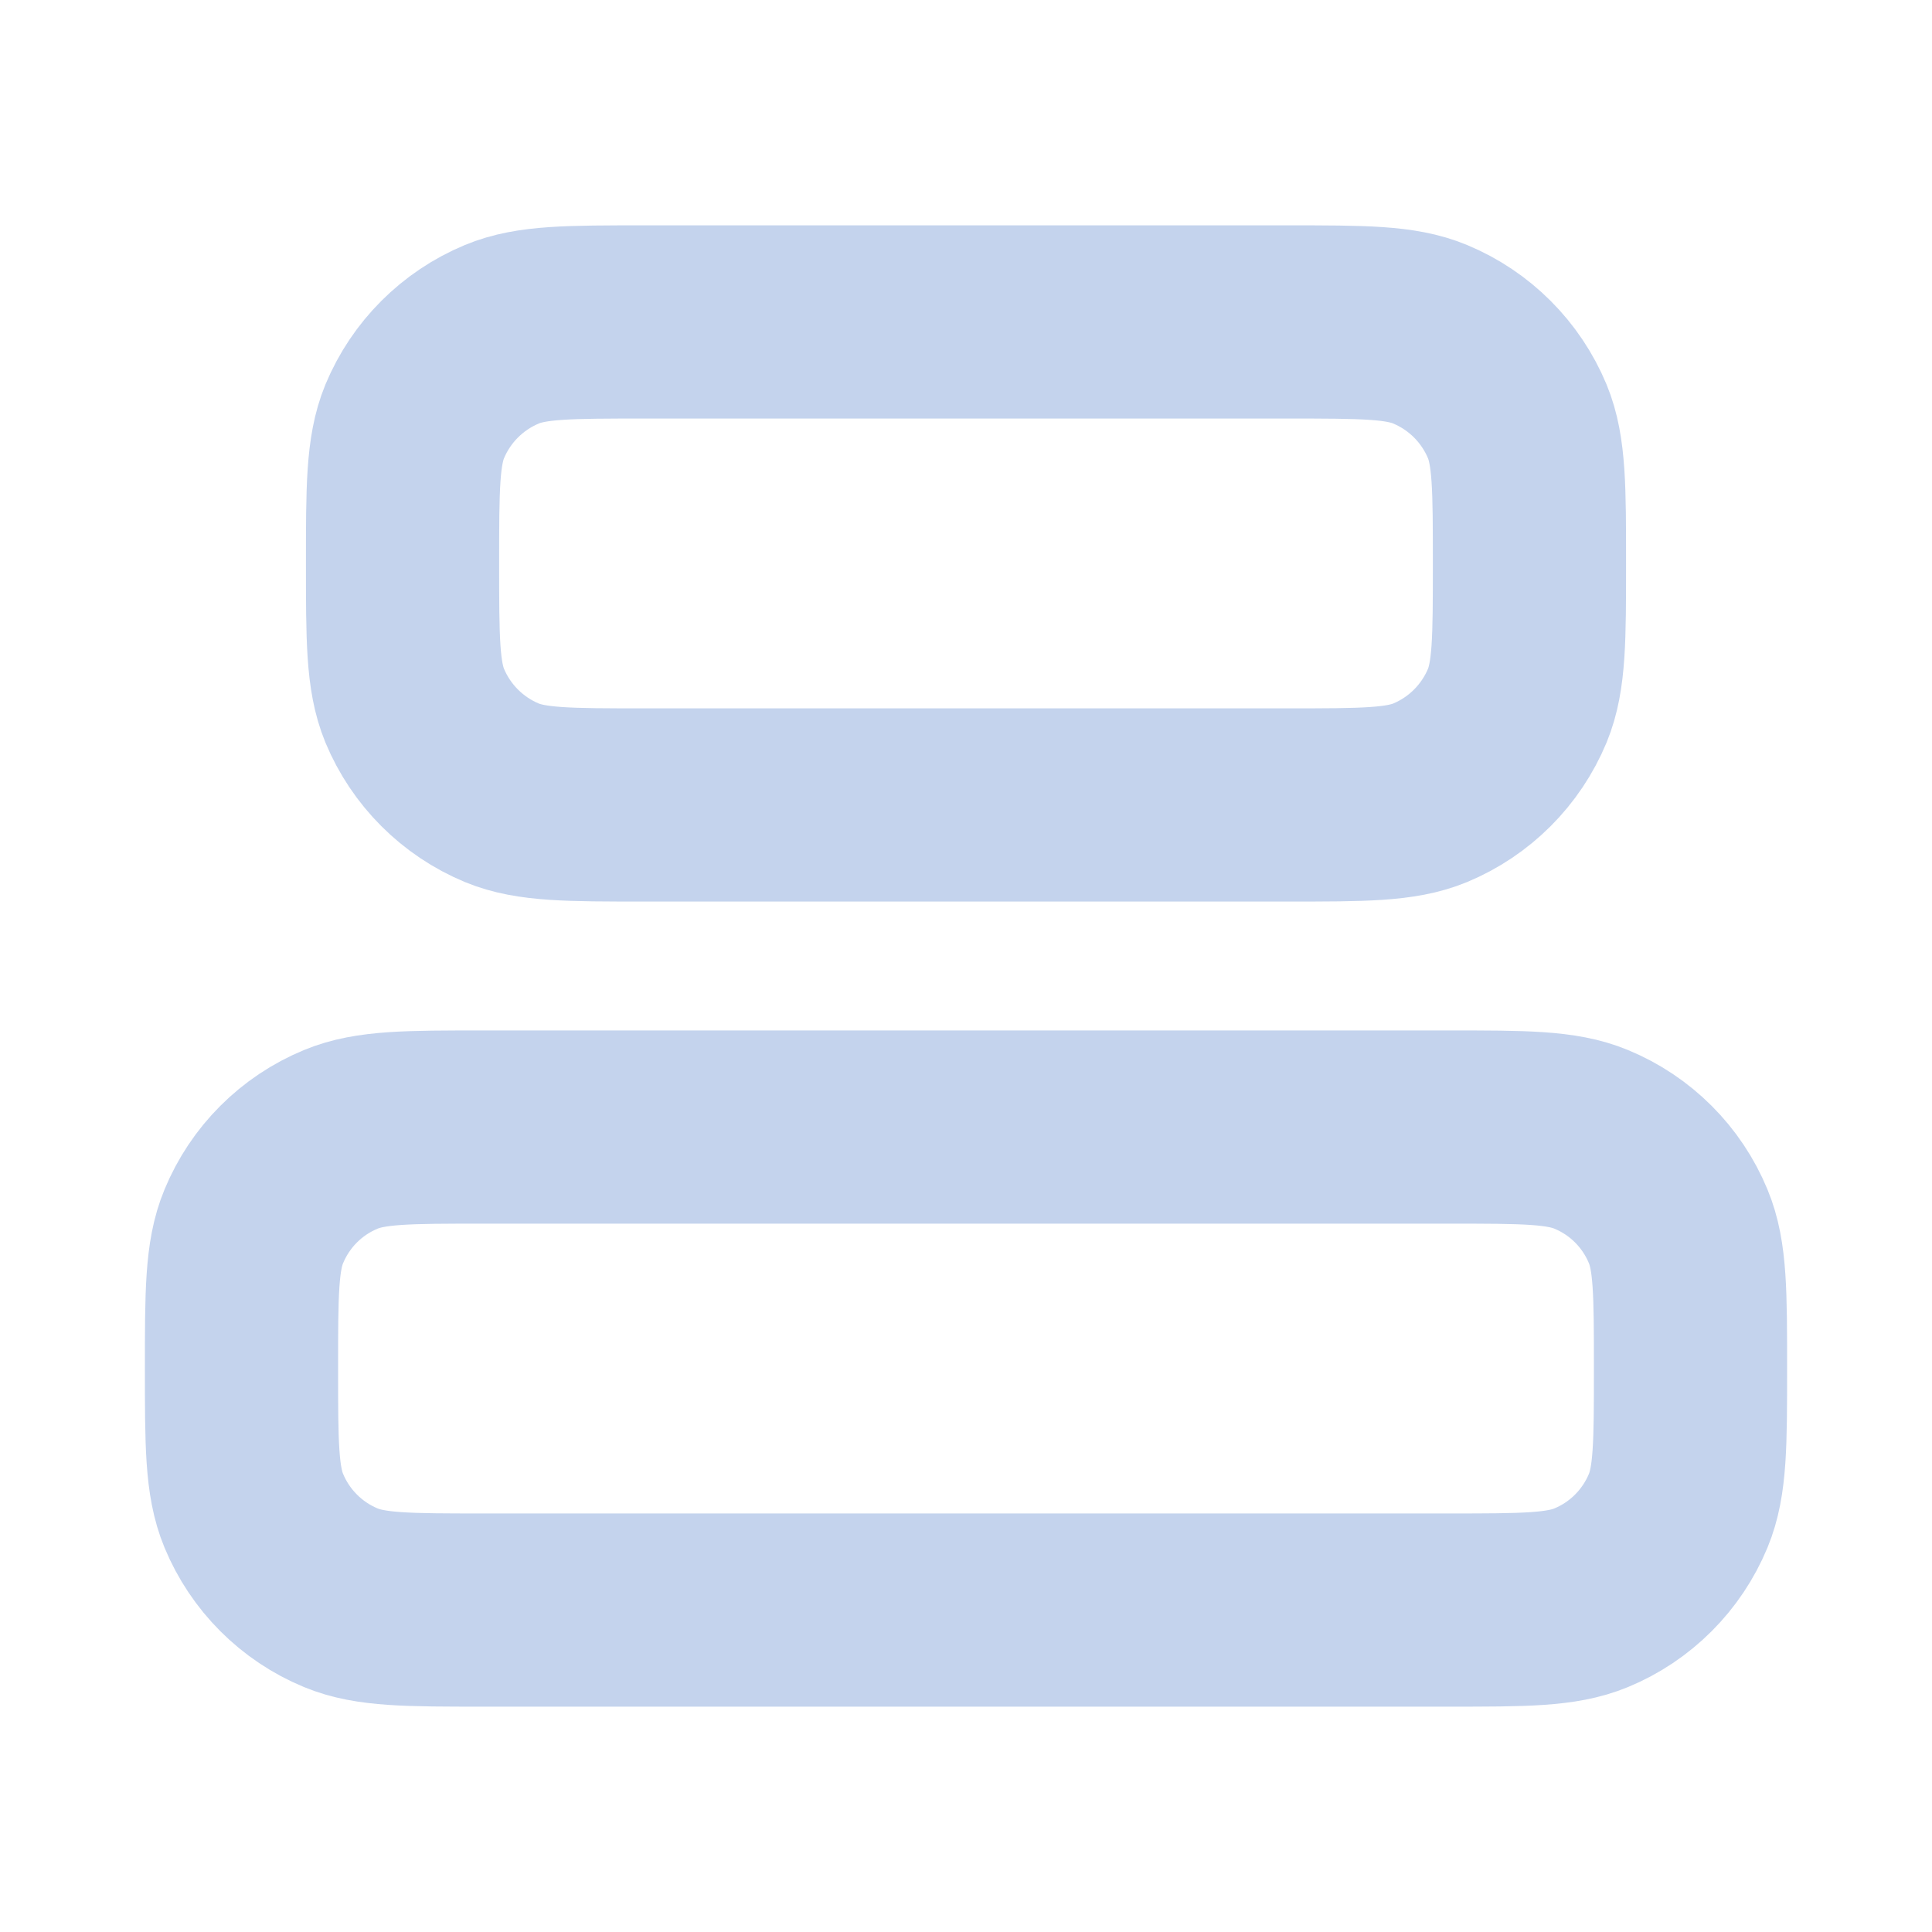
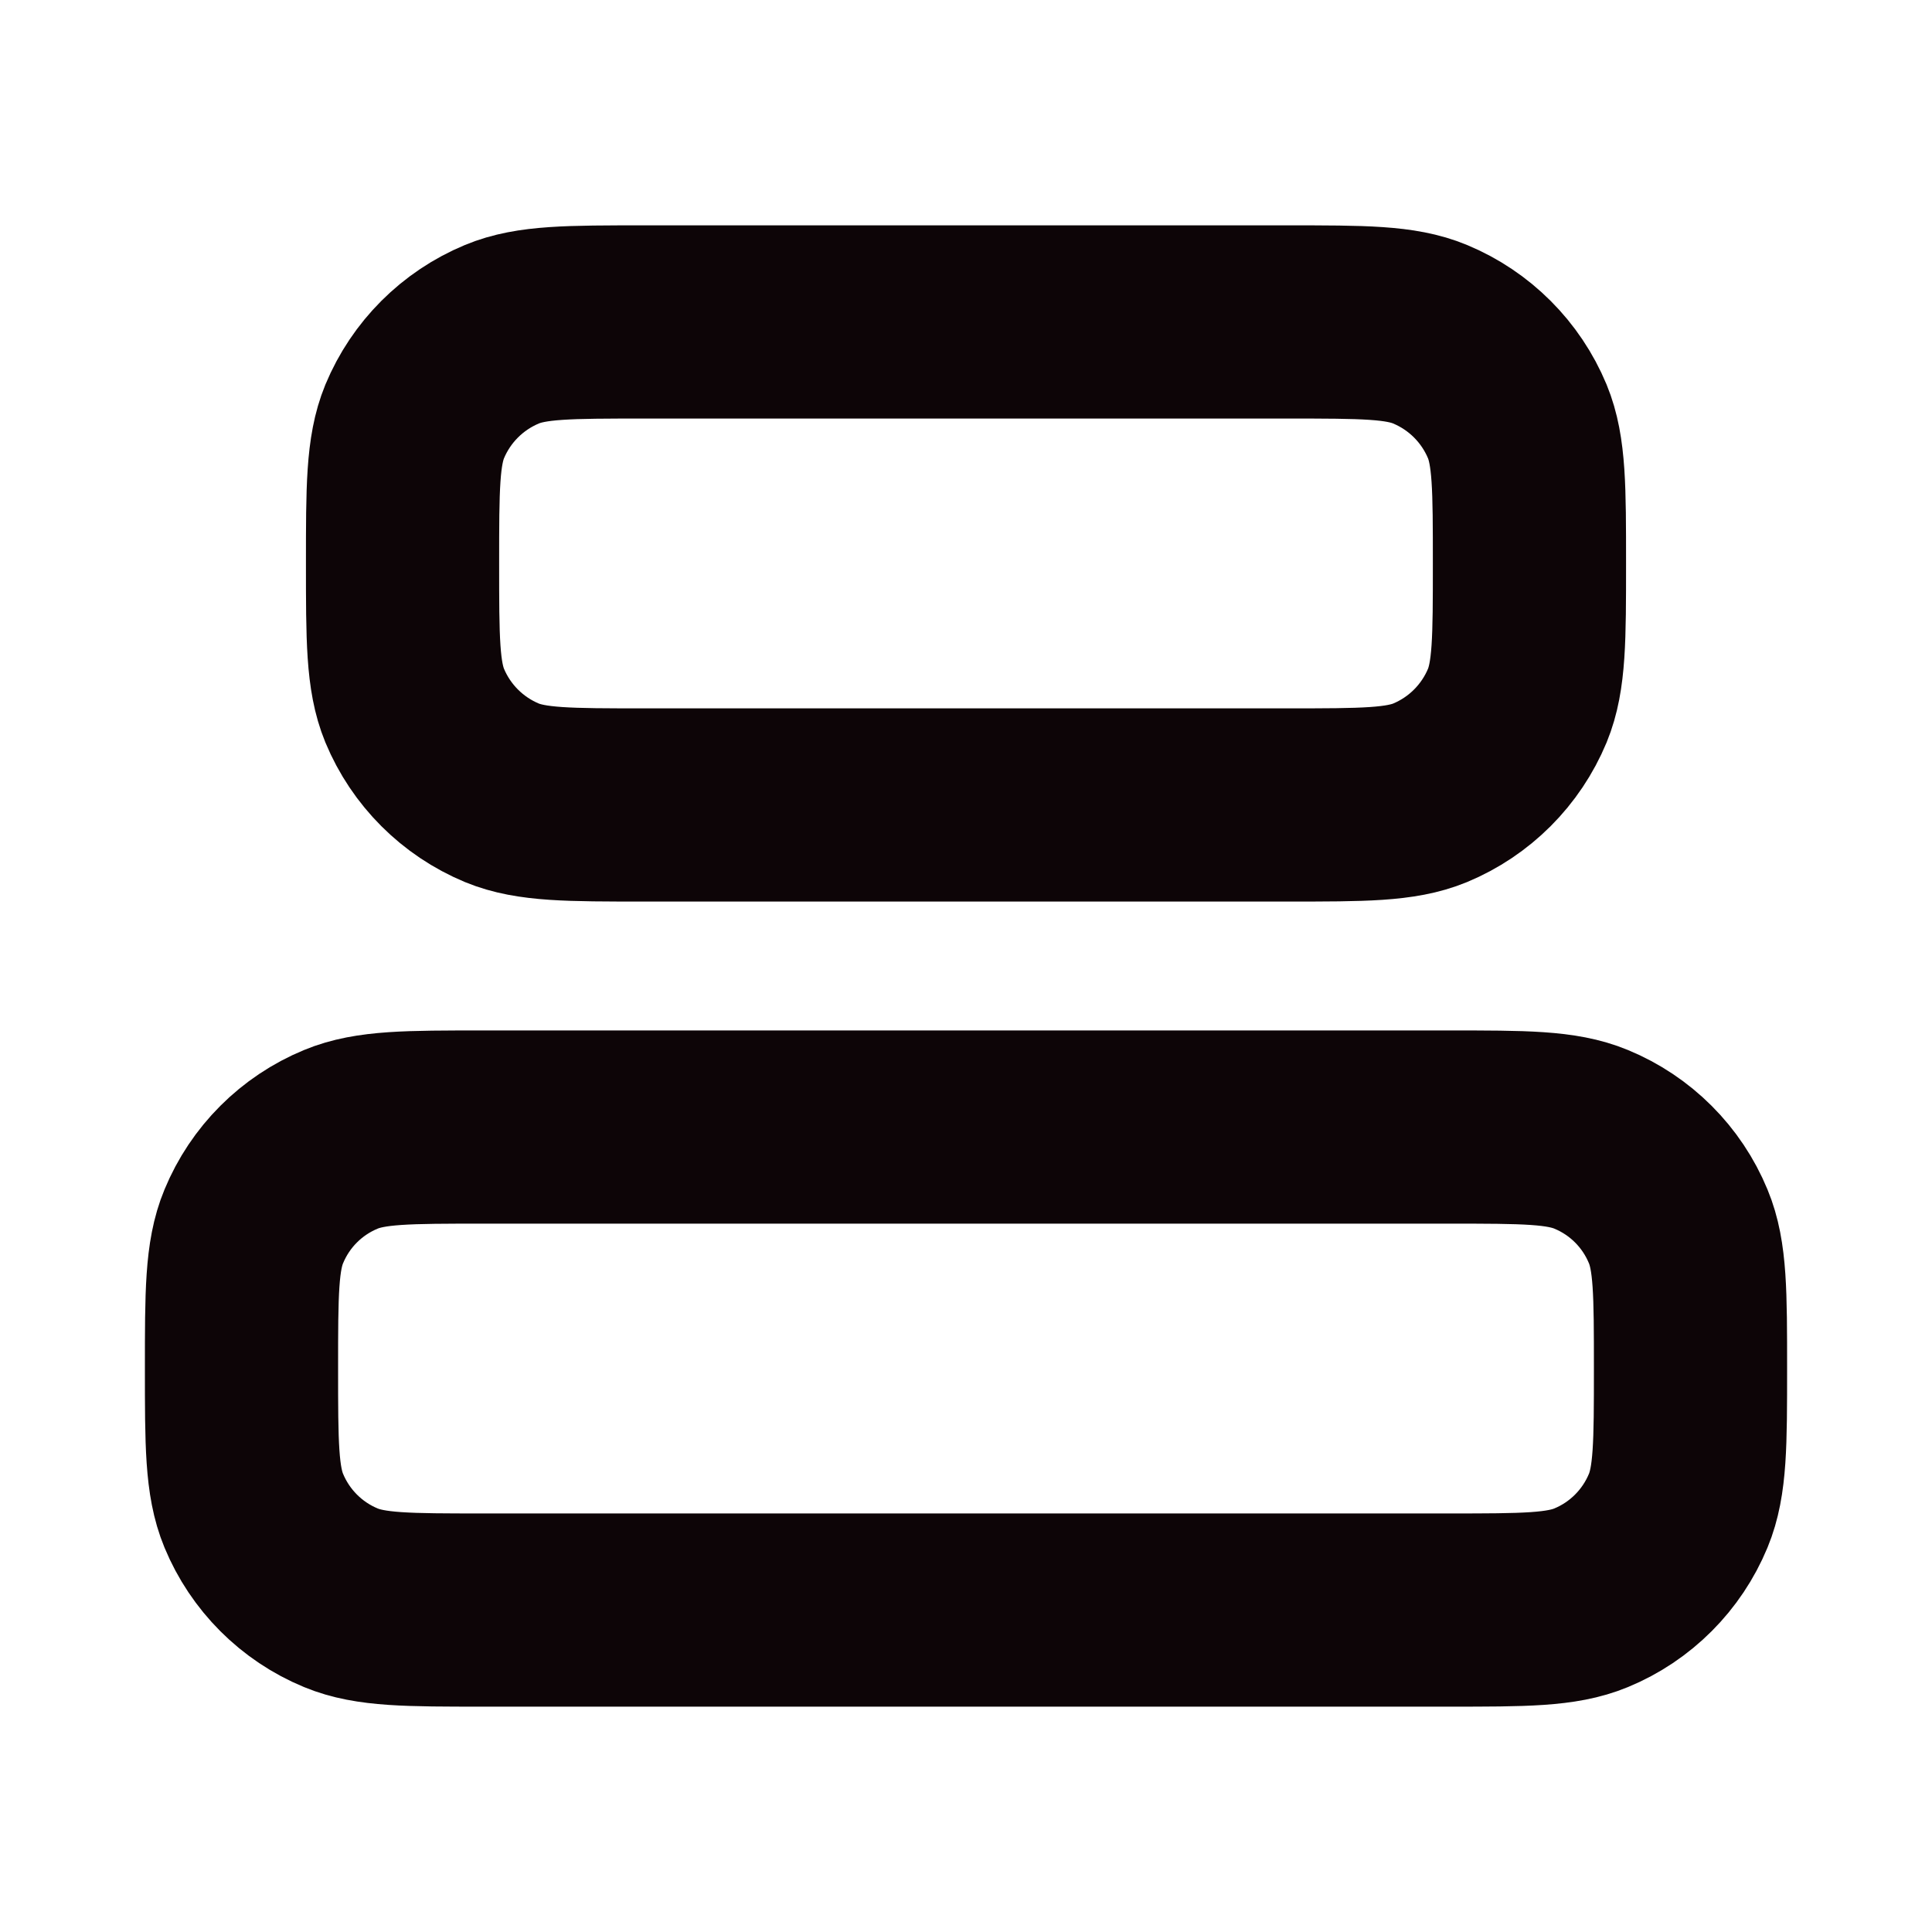
<svg xmlns="http://www.w3.org/2000/svg" width="14" height="14" viewBox="0 0 14 14" fill="none">
  <g id="align-horizontal-centre-02">
    <g id="Icon">
-       <path d="M9.333 5.833C9.877 5.833 10.149 5.833 10.363 5.745C10.649 5.626 10.876 5.399 10.995 5.113C11.083 4.899 11.083 4.627 11.083 4.083C11.083 3.54 11.083 3.268 10.995 3.054C10.876 2.768 10.649 2.541 10.363 2.422C10.149 2.333 9.877 2.333 9.333 2.333L4.667 2.333C4.123 2.333 3.851 2.333 3.637 2.422C3.351 2.541 3.124 2.768 3.005 3.054C2.917 3.268 2.917 3.54 2.917 4.083C2.917 4.627 2.917 4.899 3.005 5.113C3.124 5.399 3.351 5.626 3.637 5.745C3.851 5.833 4.123 5.833 4.667 5.833L9.333 5.833Z" stroke="#C4D3ED" stroke-width="1.4" stroke-linecap="round" stroke-linejoin="round" />
-       <path d="M10.5 11.667C11.044 11.667 11.315 11.667 11.53 11.578C11.816 11.46 12.043 11.232 12.161 10.947C12.25 10.732 12.25 10.46 12.25 9.917C12.25 9.373 12.25 9.101 12.161 8.887C12.043 8.601 11.816 8.374 11.53 8.256C11.315 8.167 11.044 8.167 10.5 8.167H3.5C2.956 8.167 2.685 8.167 2.47 8.256C2.184 8.374 1.957 8.601 1.839 8.887C1.75 9.101 1.75 9.373 1.75 9.917C1.75 10.46 1.75 10.732 1.839 10.947C1.957 11.232 2.184 11.46 2.47 11.578C2.685 11.667 2.956 11.667 3.5 11.667L10.5 11.667Z" stroke="#C4D3ED" stroke-width="1.4" stroke-linecap="round" stroke-linejoin="round" />
+       <path d="M9.333 5.833C9.877 5.833 10.149 5.833 10.363 5.745C10.649 5.626 10.876 5.399 10.995 5.113C11.083 4.899 11.083 4.627 11.083 4.083C11.083 3.54 11.083 3.268 10.995 3.054C10.876 2.768 10.649 2.541 10.363 2.422C10.149 2.333 9.877 2.333 9.333 2.333L4.667 2.333C4.123 2.333 3.851 2.333 3.637 2.422C3.351 2.541 3.124 2.768 3.005 3.054C2.917 3.268 2.917 3.54 2.917 4.083C2.917 4.627 2.917 4.899 3.005 5.113C3.124 5.399 3.351 5.626 3.637 5.745C3.851 5.833 4.123 5.833 4.667 5.833L9.333 5.833Z" stroke="#0d0507" stroke-width="1.4" stroke-linecap="round" stroke-linejoin="round" />
+       <path d="M10.5 11.667C11.044 11.667 11.315 11.667 11.53 11.578C11.816 11.46 12.043 11.232 12.161 10.947C12.25 10.732 12.25 10.46 12.25 9.917C12.25 9.373 12.25 9.101 12.161 8.887C12.043 8.601 11.816 8.374 11.53 8.256C11.315 8.167 11.044 8.167 10.5 8.167H3.5C2.956 8.167 2.685 8.167 2.47 8.256C2.184 8.374 1.957 8.601 1.839 8.887C1.75 9.101 1.75 9.373 1.75 9.917C1.75 10.46 1.75 10.732 1.839 10.947C1.957 11.232 2.184 11.46 2.47 11.578C2.685 11.667 2.956 11.667 3.5 11.667L10.5 11.667Z" stroke="#0d0507" stroke-width="1.4" stroke-linecap="round" stroke-linejoin="round" />
    </g>
  </g>
</svg>
